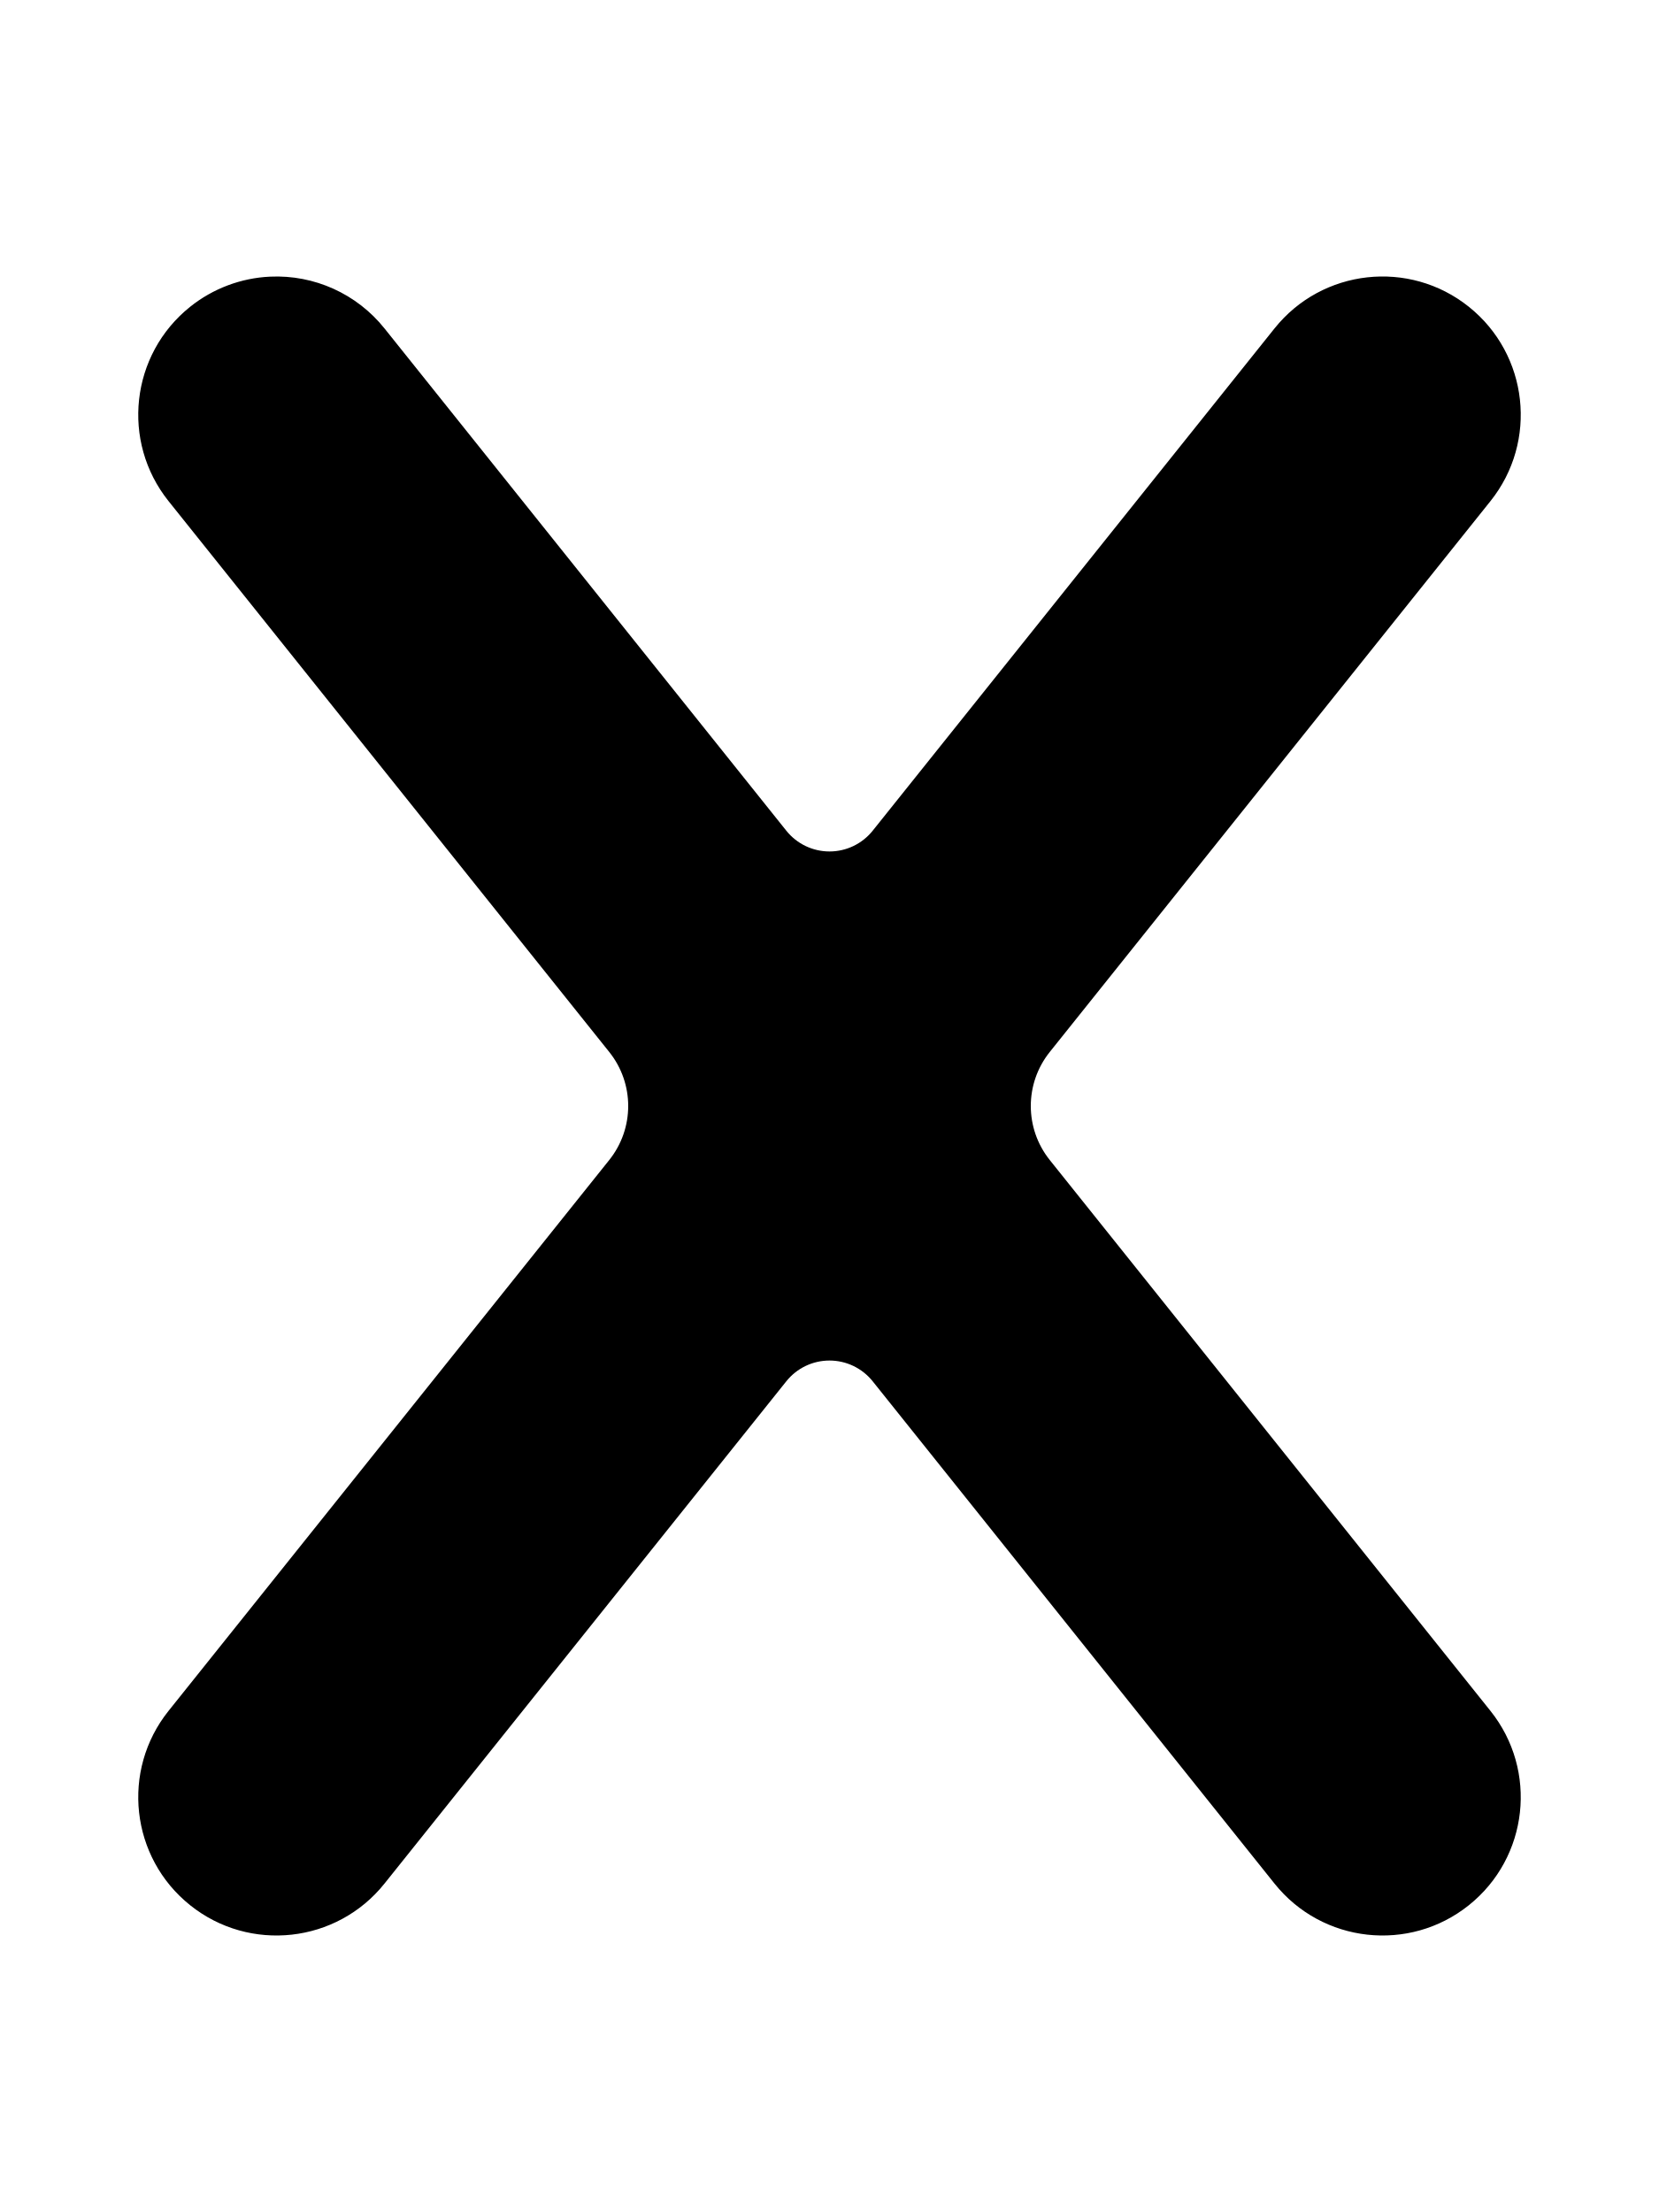
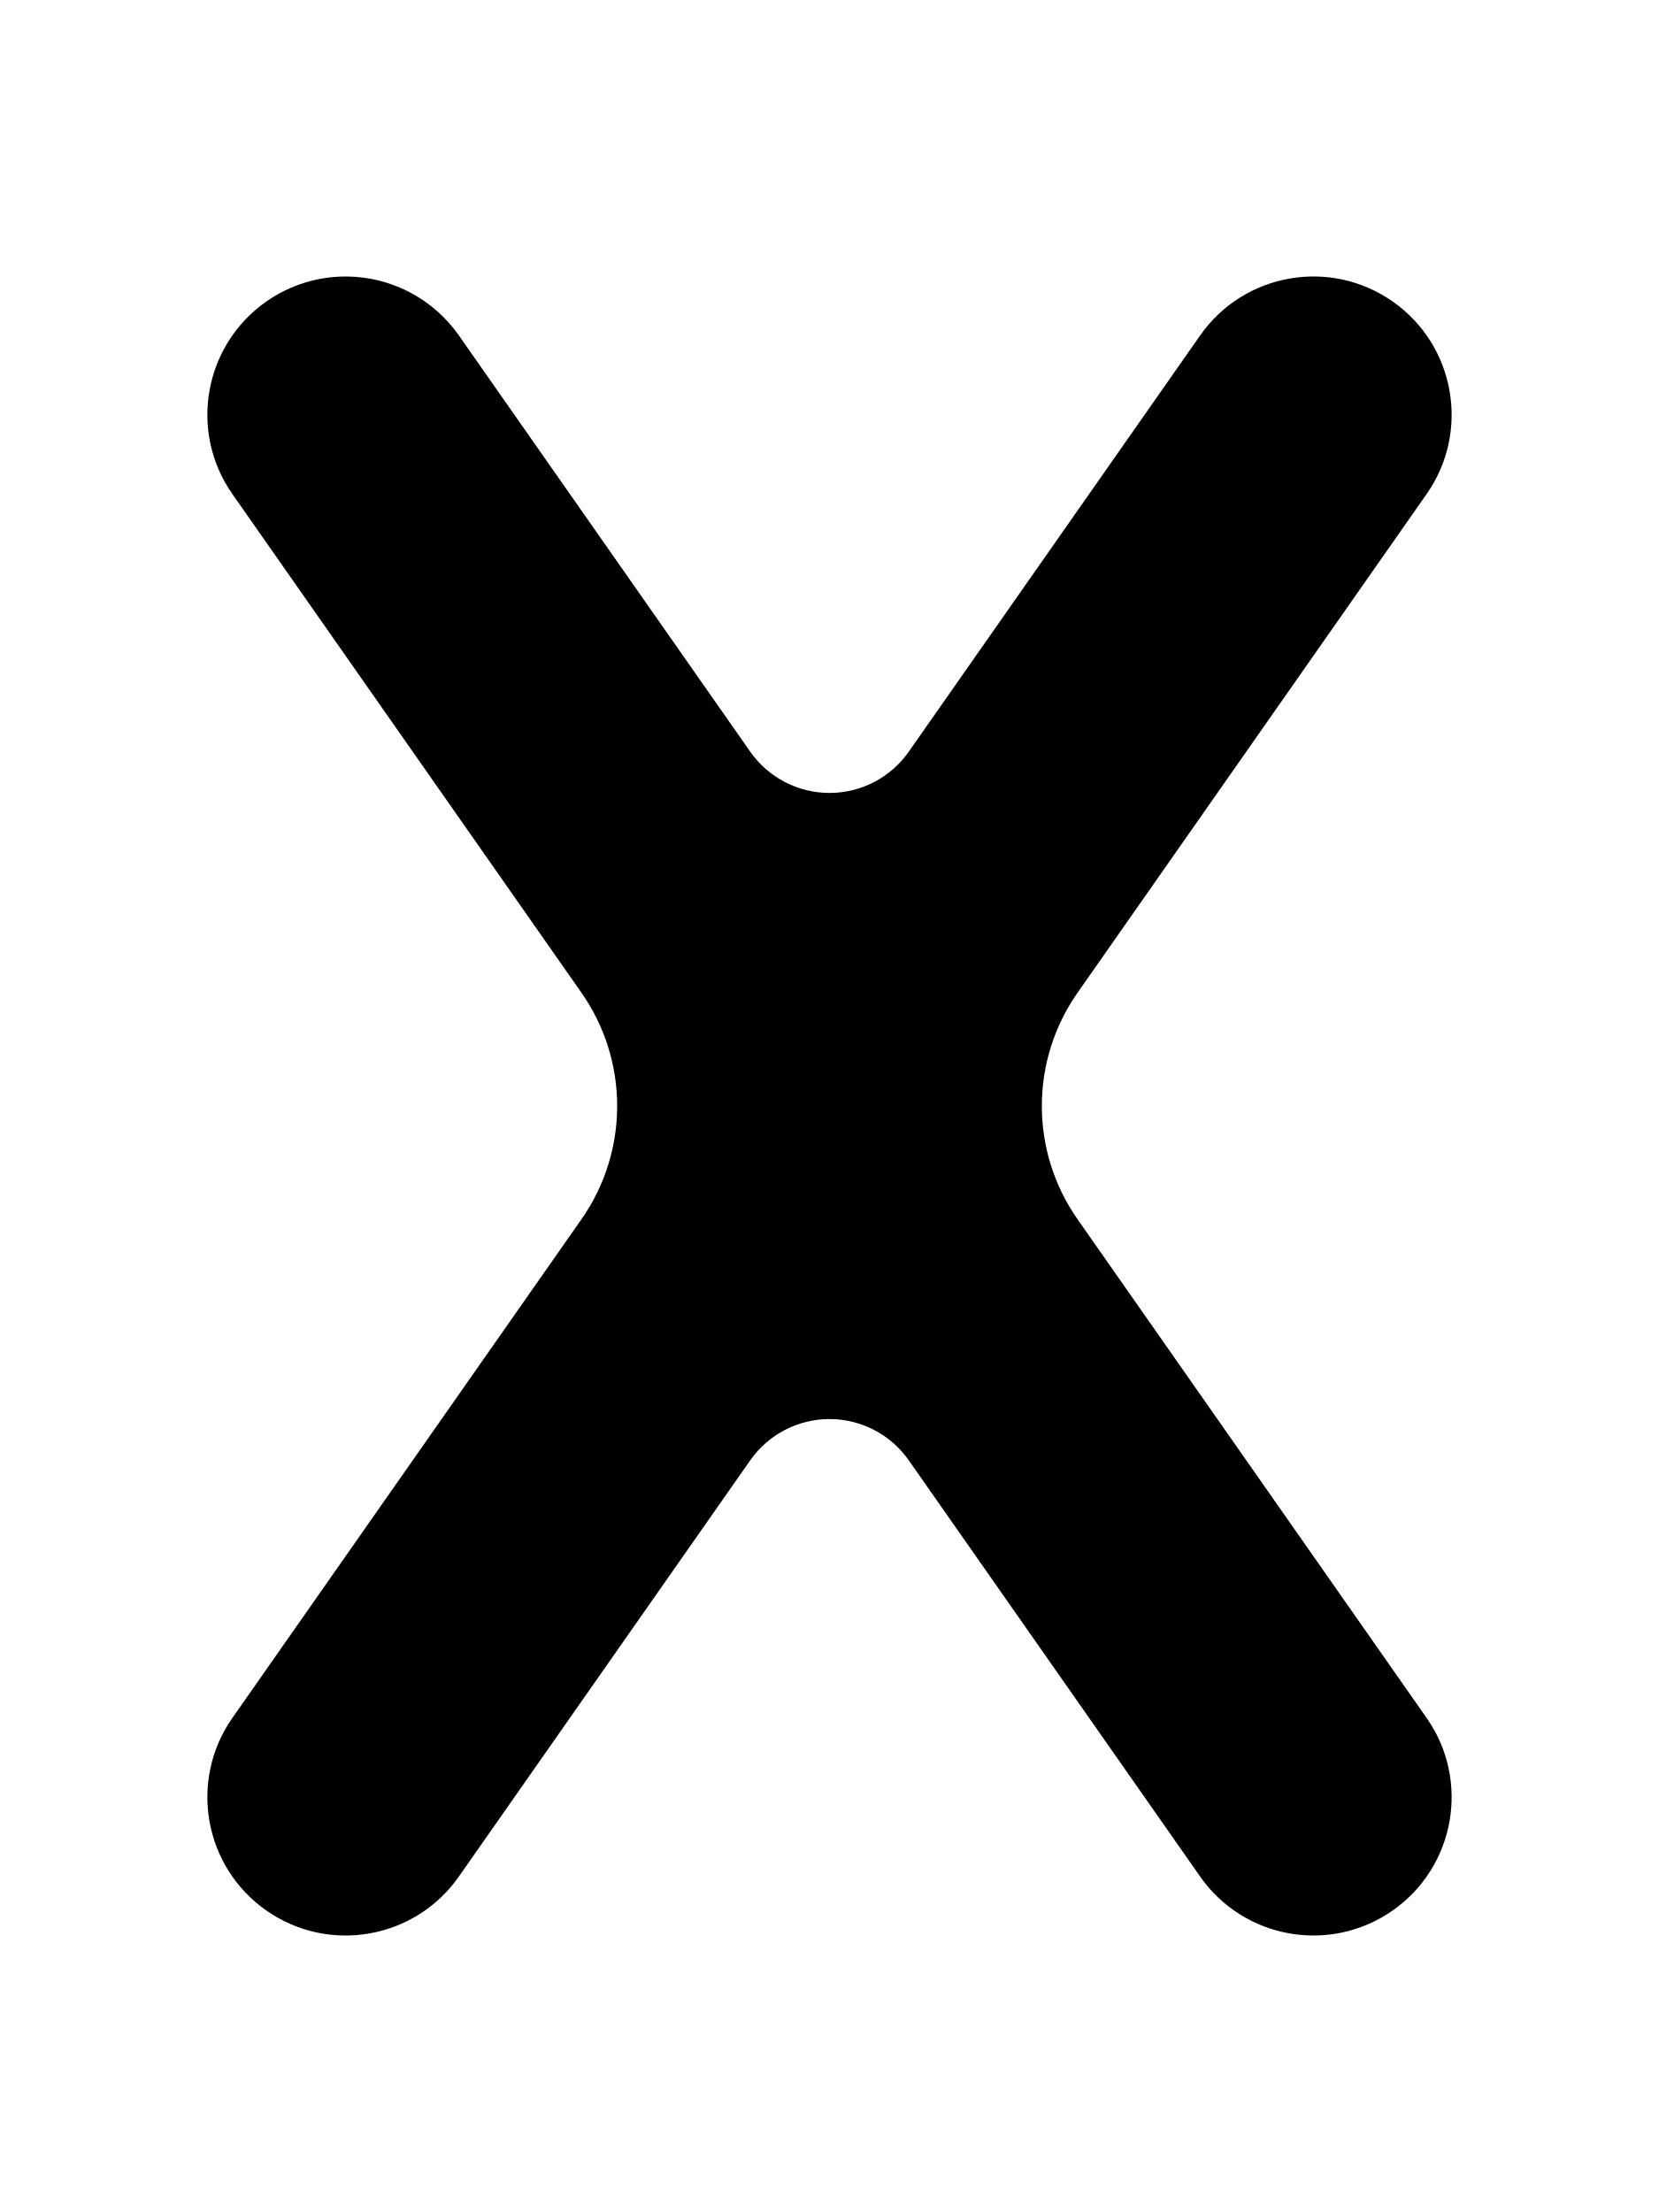
<svg xmlns="http://www.w3.org/2000/svg" width="768" height="1024" viewBox="0 0 768 1024" version="1.1" id="svg1">
  <defs id="defs1">
    </defs>
  <g id="layer1">
-     <path style="baseline-shift:baseline;display:inline;overflow:visible;opacity:1;vector-effect:none;stroke-linecap:round;stroke-linejoin:round;enable-background:accumulate;stop-color:#000000;stop-opacity:1" d="m 125.029,128.068 c -13.501,0.627 -26.456,5.512 -37.01,13.955 -27.602,22.08 -32.077,62.356 -9.996,89.957 L 282.049,487.012 a 40,40 90 0 1 0,49.976 L 78.023,792.02 c -22.081,27.601 -17.606,67.877 9.996,89.957 27.601,22.081 67.877,17.606 89.957,-9.996 l 186.033,-232.542 a 25.6,25.6 180 0 1 39.98,0 l 186.033,232.542 c 22.08,27.602 62.356,32.077 89.957,9.996 27.602,-22.08 32.077,-62.356 9.996,-89.957 L 485.951,536.988 a 40,40 90 0 1 0,-49.976 L 689.977,231.98 c 22.081,-27.601 17.606,-67.877 -9.996,-89.957 -27.601,-22.081 -67.877,-17.606 -89.957,9.996 l -186.033,232.542 a 25.6,25.6 0 0 1 -39.98,0 L 177.977,152.02 C 165.178,136.021 145.495,127.117 125.029,128.068 Z" id="path2" />
+     <path style="baseline-shift:baseline;display:inline;overflow:visible;opacity:1;vector-effect:none;stroke-linecap:round;stroke-linejoin:round;enable-background:accumulate;stop-color:#000000;stop-opacity:1" d="m 161.125,128.01 c -13.513,-0.238 -26.754,3.808 -37.826,11.559 -28.957,20.269 -36,60.176 -15.73,89.133 l 161.607,230.868 a 91.429,91.429 90 0 1 0,104.862 L 107.568,795.299 c -20.27,28.957 -13.227,68.863 15.73,89.133 28.957,20.27 68.863,13.227 89.133,-15.73 L 347.298,676.034 a 44.8,44.8 0 0 1 73.403,0 l 134.867,192.667 c 20.269,28.957 60.176,36 89.133,15.73 28.957,-20.269 36,-60.176 15.73,-89.133 L 498.825,564.431 a 91.429,91.429 90 0 1 0,-104.862 L 660.432,228.701 c 20.27,-28.957 13.227,-68.863 -15.73,-89.133 -28.957,-20.27 -68.863,-13.227 -89.133,15.73 L 420.702,347.966 a 44.8,44.8 0 0 1 -73.403,0 L 212.432,155.299 C 200.683,138.515 181.609,128.37 161.125,128.01 Z" id="path47" />
  </g>
</svg>
